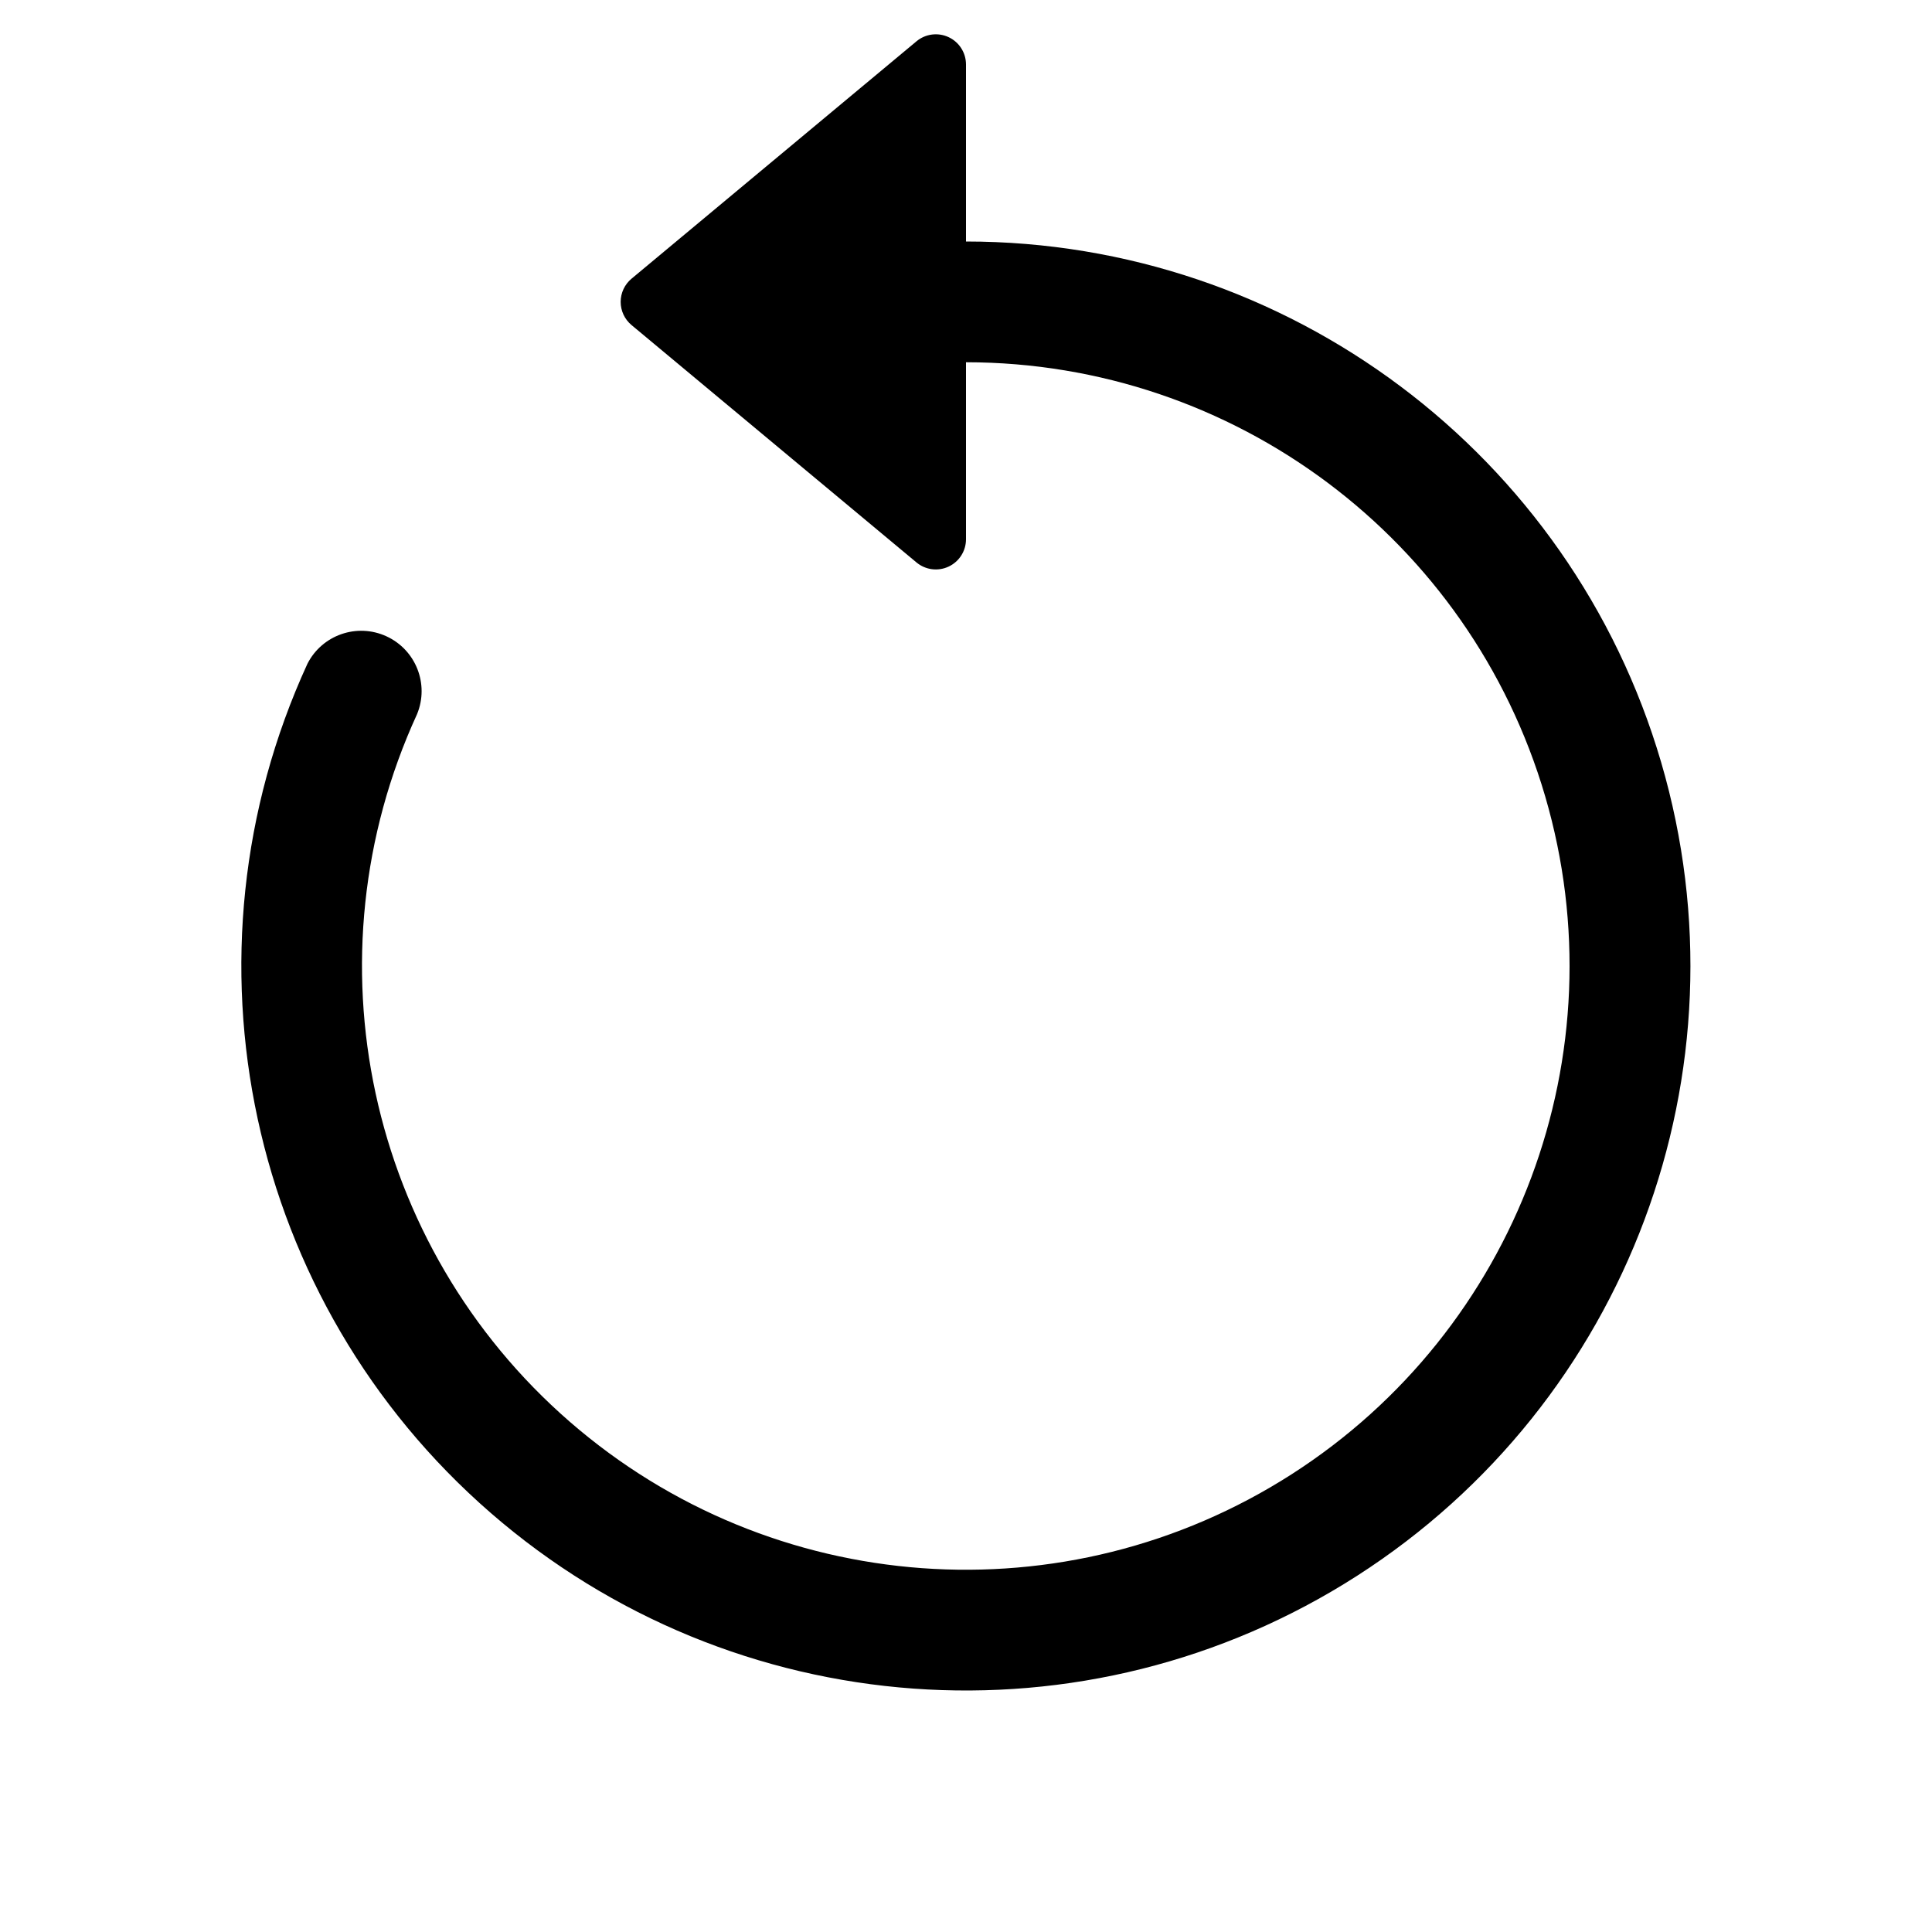
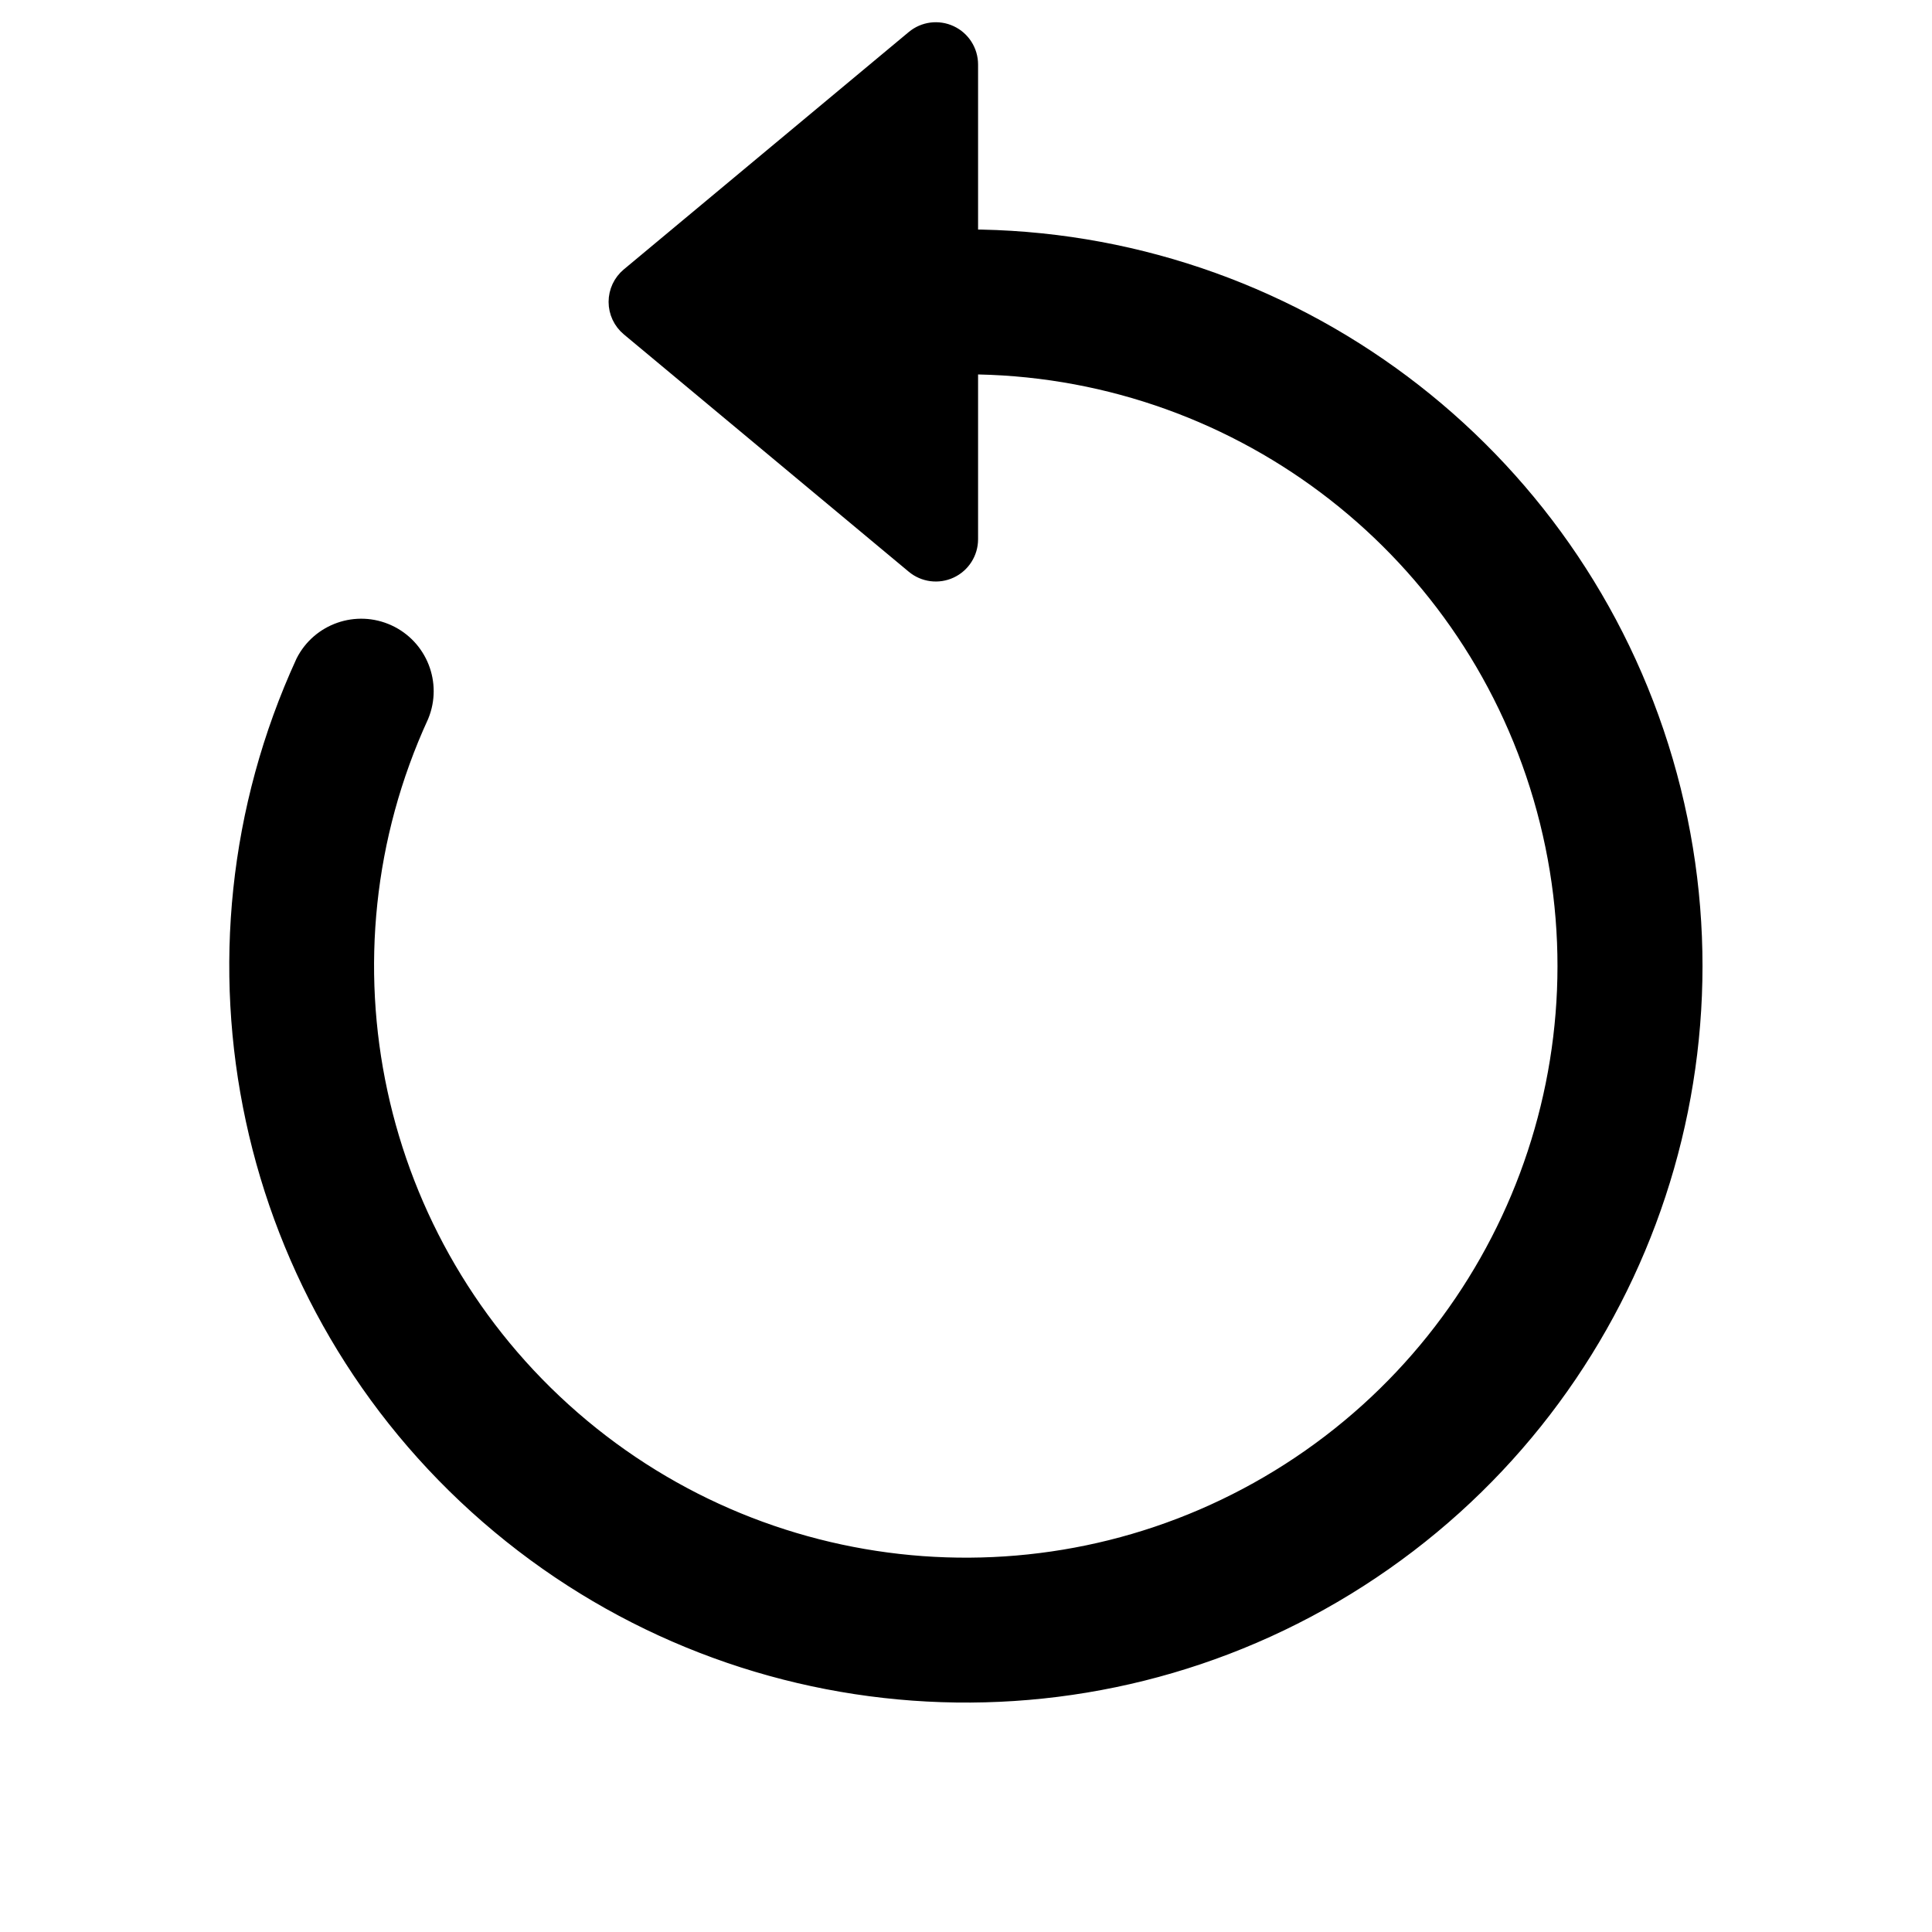
<svg xmlns="http://www.w3.org/2000/svg" width="16" height="16" fill="currentColor" class="bi bi-arrow-counterclockwise" viewBox="0 0 16 16">
-   <path fill-rule="evenodd" d="M8 3a5 5 0 1 1-4.546 2.914.5.5 0 0 0-.908-.417A6 6 0 1 0 8 2v1z" />
-   <path d="M8 4.466V.534a.25.25 0 0 0-.41-.192L5.23 2.308a.25.25 0 0 0 0 .384l2.36 1.966A.25.25 0 0 0 8 4.466z" />
+   <path stroke="currentColor" stroke-width=".2" fill-rule="evenodd" d="M8 3a5 5 0 1 1-4.546 2.914.5.5 0 0 0-.908-.417A6 6 0 1 0 8 2v1z" />
+   <path stroke="currentColor" stroke-width=".2" d="M8 4.466V.534a.25.25 0 0 0-.41-.192L5.23 2.308a.25.25 0 0 0 0 .384l2.36 1.966A.25.25 0 0 0 8 4.466z" />
</svg>
